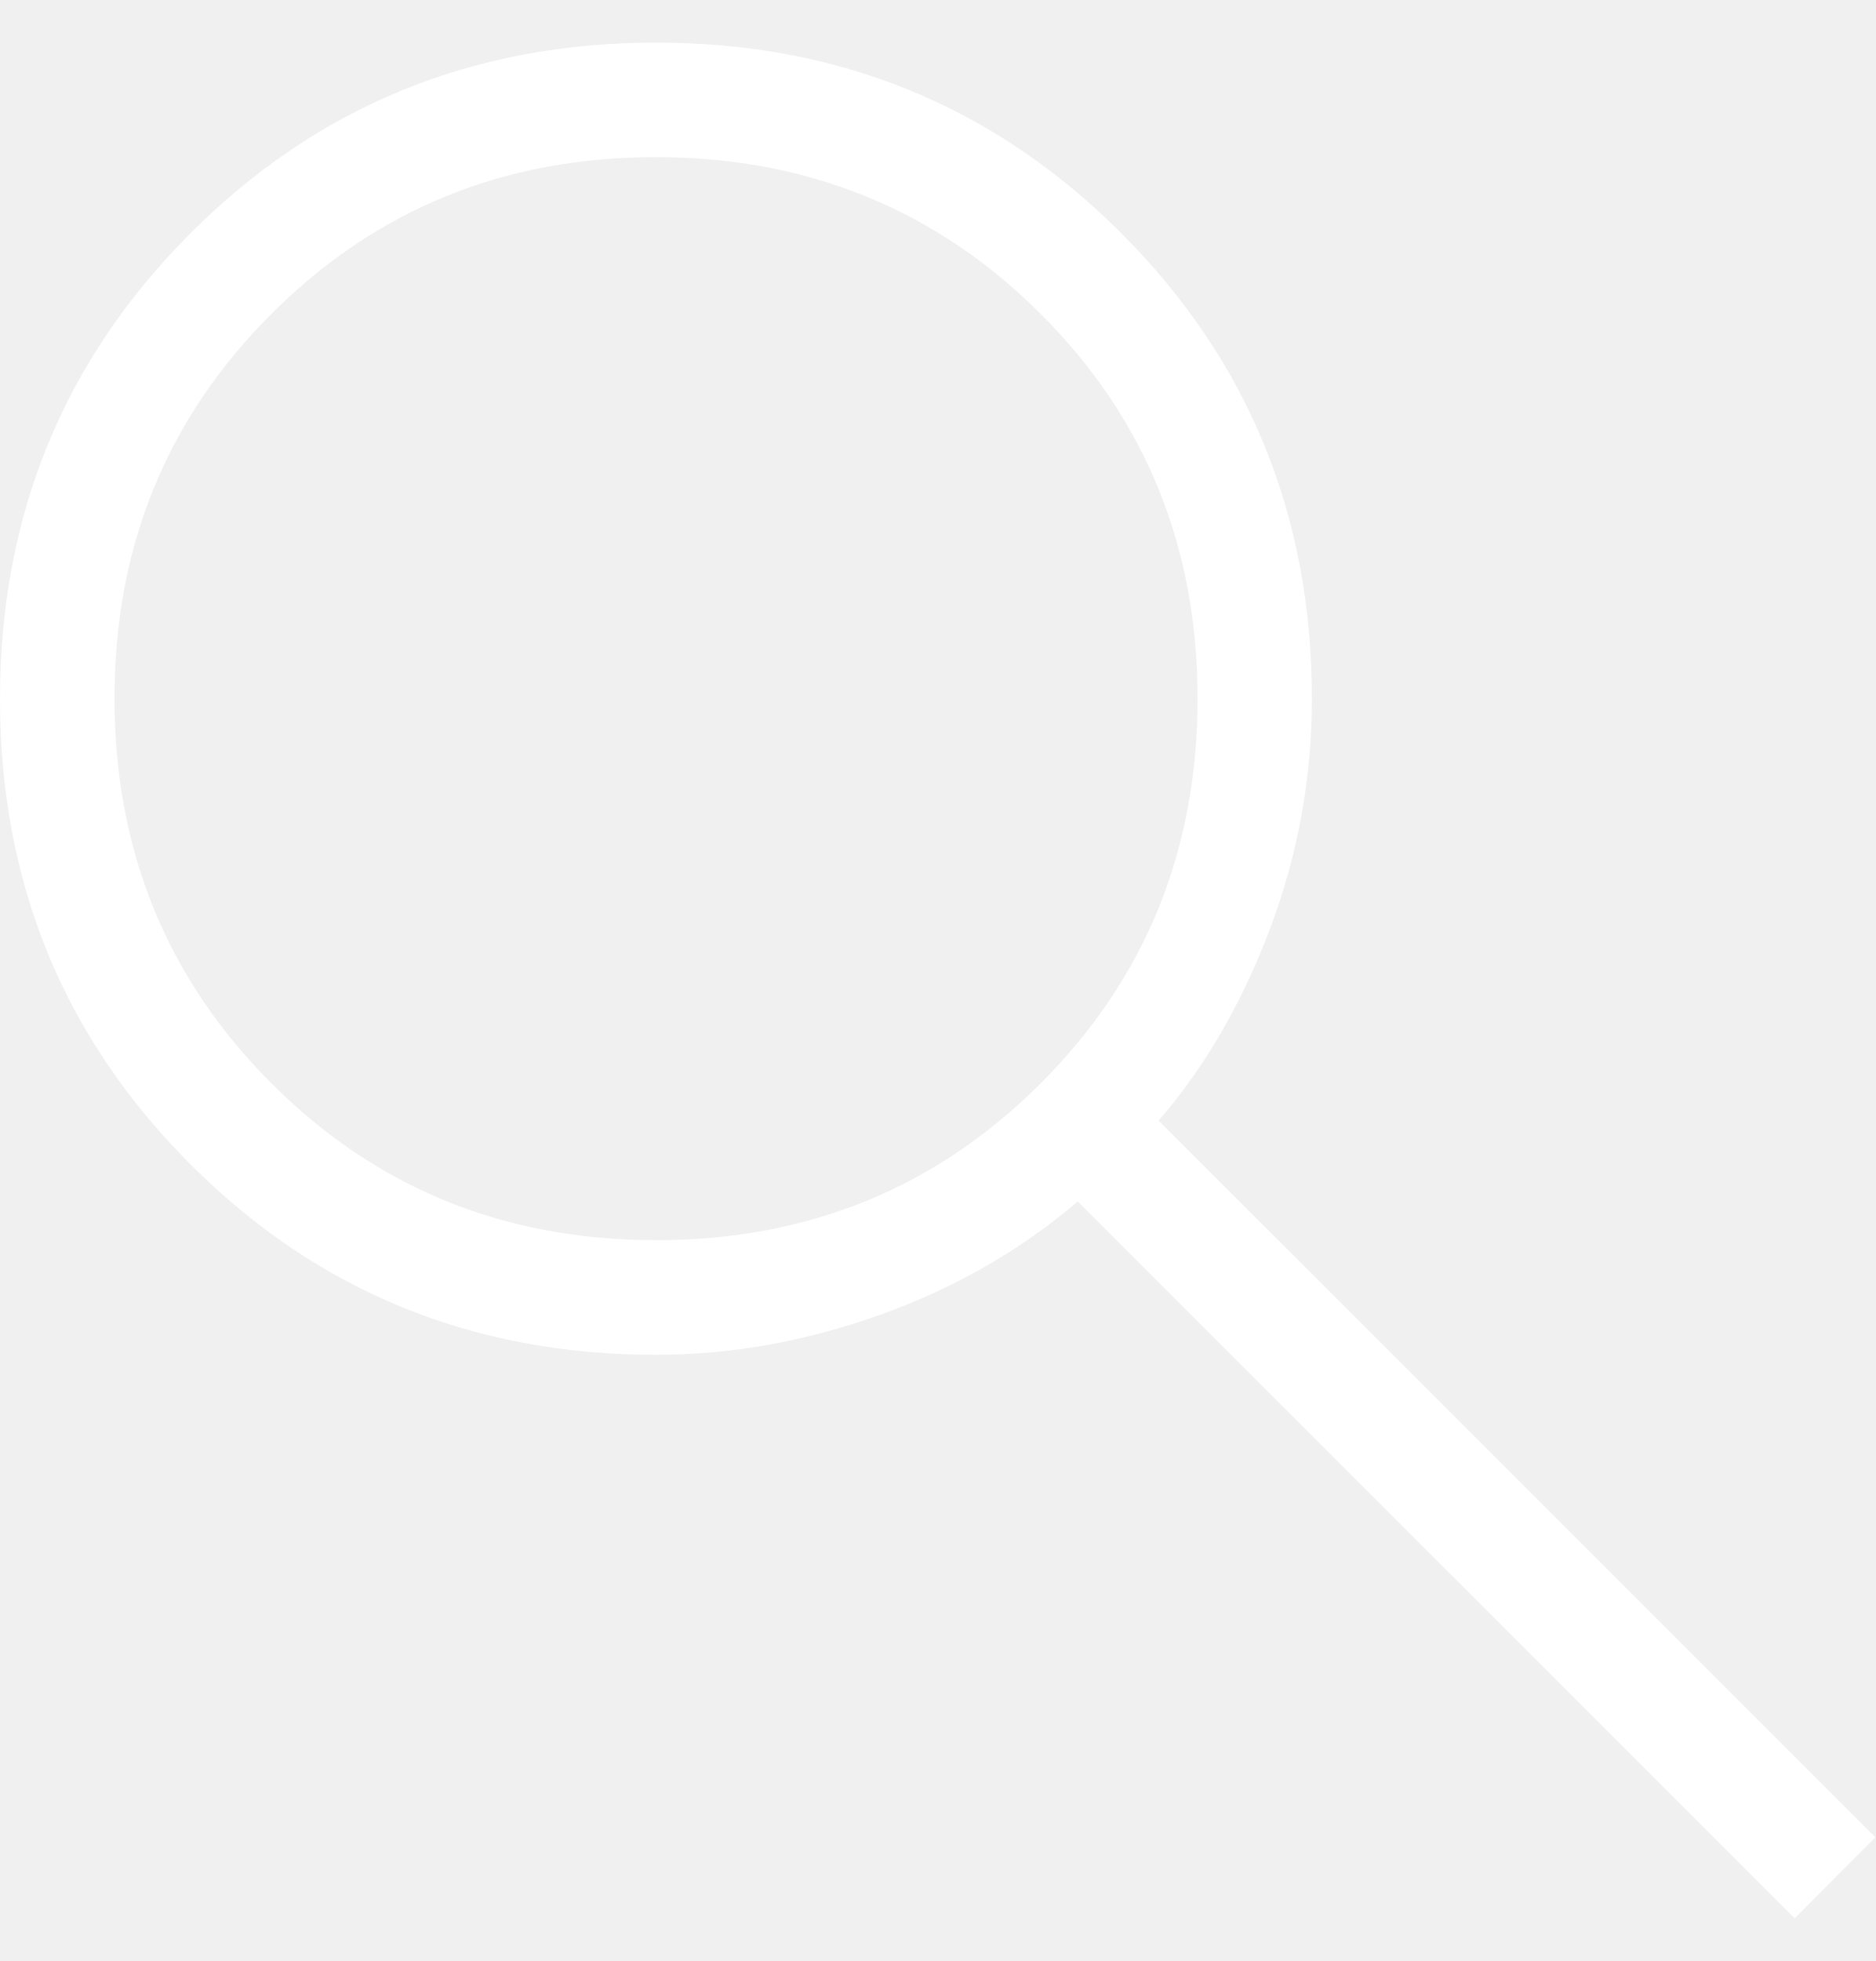
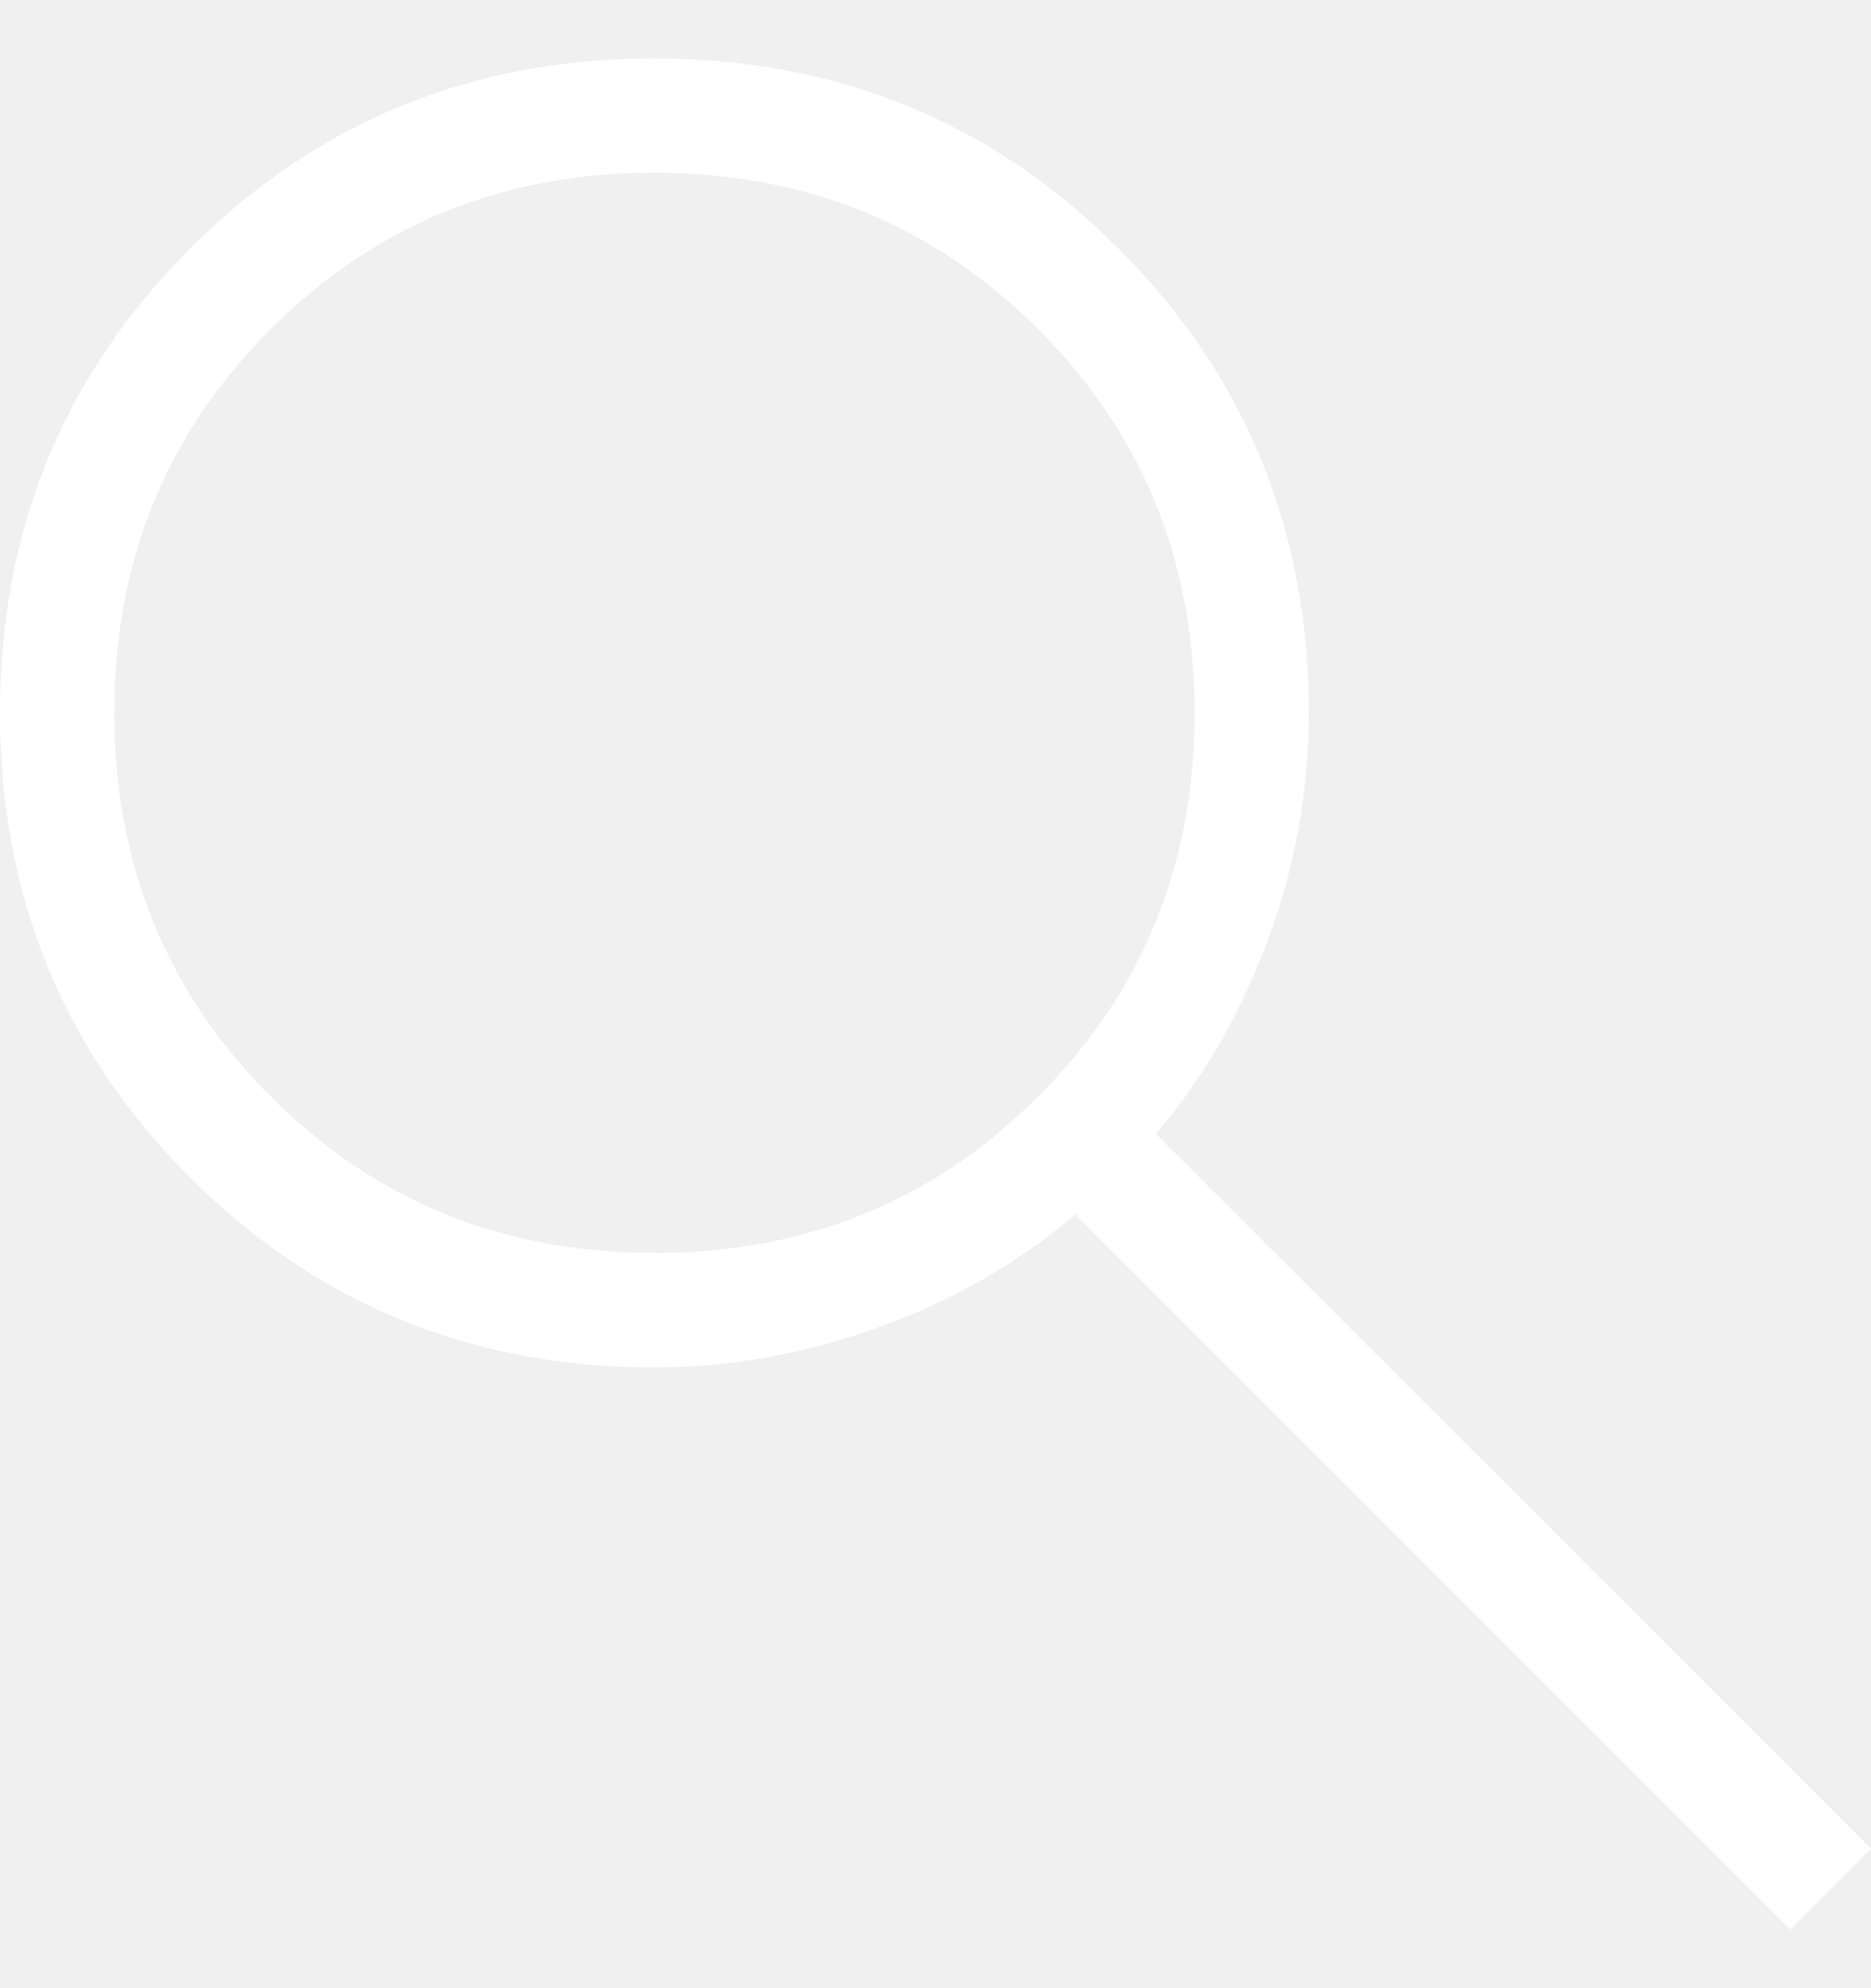
- <svg xmlns="http://www.w3.org/2000/svg" width="22" height="23" viewBox="0 0 22 23" fill="none">
-   <path d="M21.052 22.5L12.643 14.092C11.972 14.664 11.199 15.107 10.327 15.42C9.454 15.733 8.576 15.89 7.695 15.89C5.544 15.89 3.724 15.146 2.235 13.657C0.745 12.168 0 10.349 0 8.199C0 6.049 0.744 4.229 2.232 2.738C3.72 1.248 5.539 0.502 7.689 0.5C9.84 0.498 11.661 1.243 13.152 2.734C14.643 4.226 15.389 6.046 15.389 8.195C15.389 9.128 15.224 10.03 14.894 10.903C14.563 11.776 14.129 12.523 13.591 13.143L22 21.549L21.052 22.5ZM7.696 14.546C9.477 14.546 10.981 13.933 12.208 12.706C13.434 11.48 14.048 9.976 14.048 8.194C14.048 6.411 13.434 4.908 12.208 3.682C10.981 2.457 9.477 1.844 7.696 1.843C5.914 1.842 4.41 2.455 3.183 3.682C1.955 4.909 1.342 6.413 1.343 8.194C1.344 9.974 1.957 11.478 3.183 12.705C4.408 13.932 5.912 14.546 7.695 14.545" fill="white" />
+ <svg xmlns="http://www.w3.org/2000/svg" width="16" height="17" viewBox="0 0 16 17" fill="none">
+   <path d="M15.31 16.5L9.195 10.385C8.707 10.801 8.145 11.123 7.51 11.351C6.875 11.579 6.237 11.693 5.596 11.693C4.032 11.693 2.708 11.151 1.625 10.069C0.542 8.986 0 7.663 0 6.099C0 4.536 0.541 3.212 1.623 2.128C2.705 1.044 4.028 0.501 5.592 0.5C7.156 0.499 8.48 1.04 9.565 2.125C10.65 3.209 11.192 4.533 11.192 6.096C11.192 6.775 11.072 7.431 10.832 8.066C10.591 8.701 10.276 9.244 9.884 9.695L16 15.809L15.31 16.5ZM5.597 10.715C6.893 10.715 7.986 10.269 8.878 9.377C9.77 8.486 10.216 7.392 10.216 6.095C10.216 4.799 9.77 3.706 8.878 2.814C7.986 1.923 6.893 1.477 5.597 1.477C4.301 1.476 3.207 1.922 2.315 2.814C1.422 3.707 0.976 4.801 0.977 6.095C0.977 7.39 1.423 8.484 2.315 9.376C3.206 10.269 4.3 10.715 5.596 10.714" fill="white" />
</svg>
